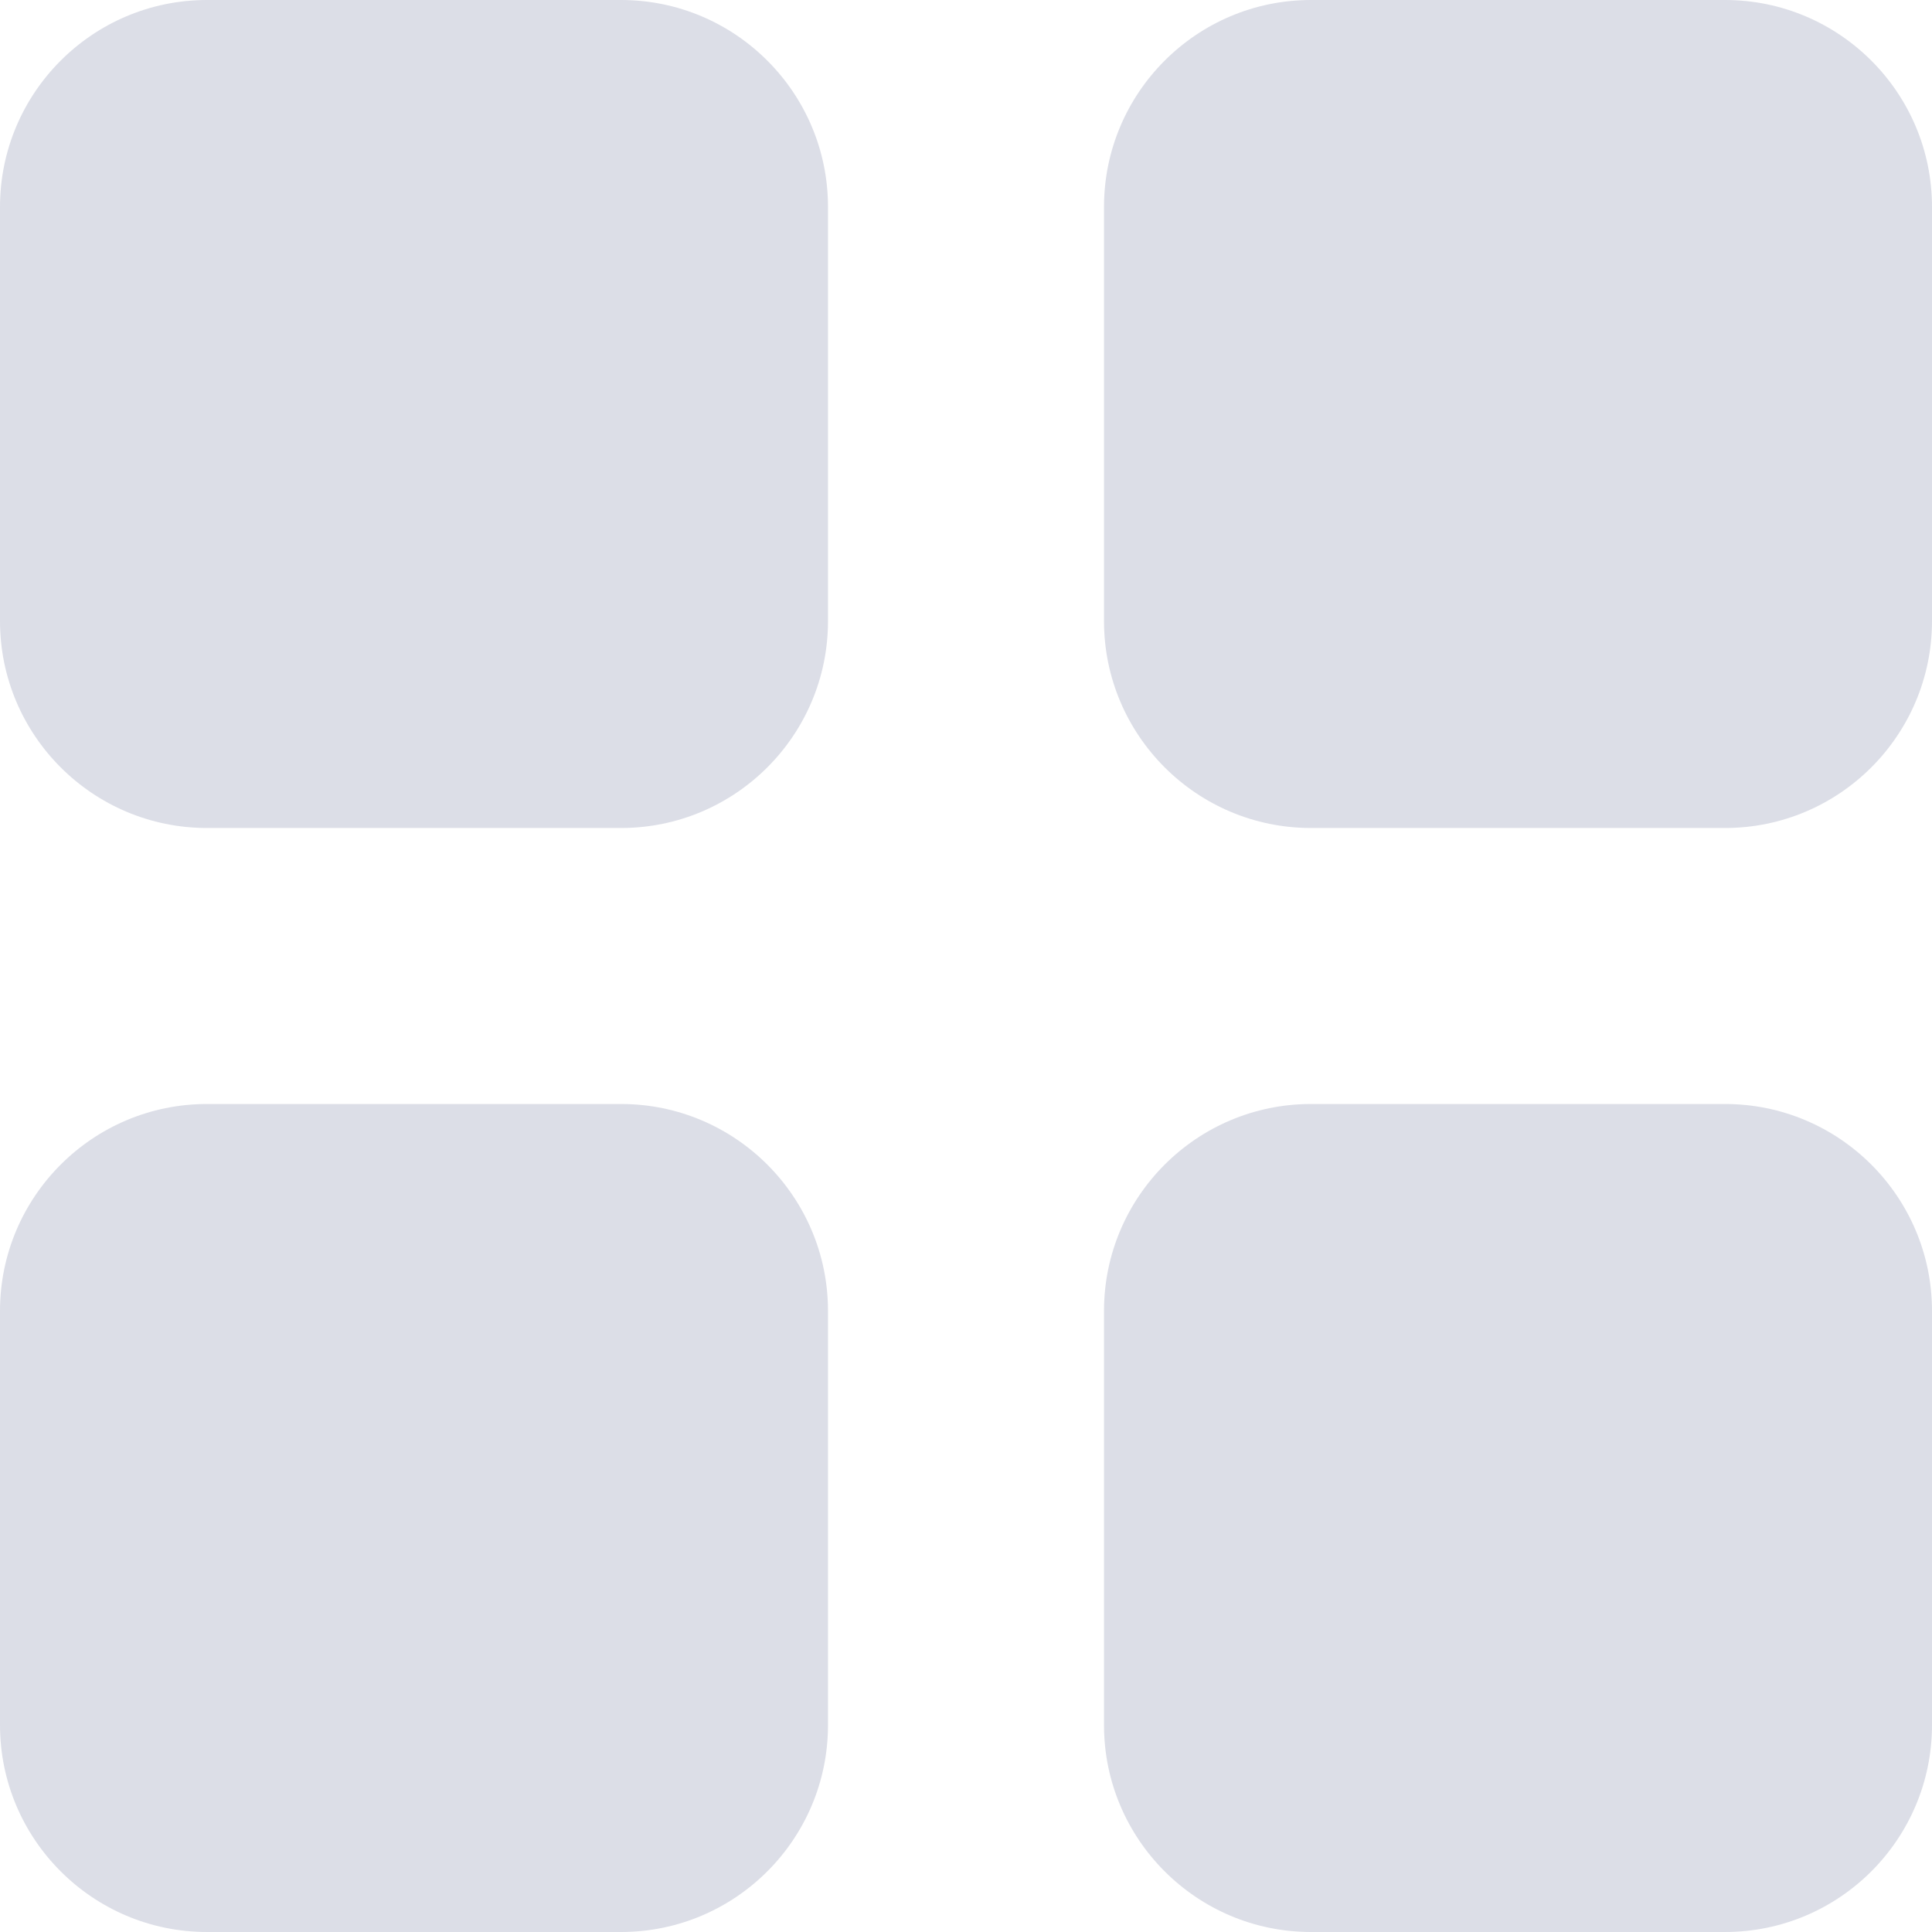
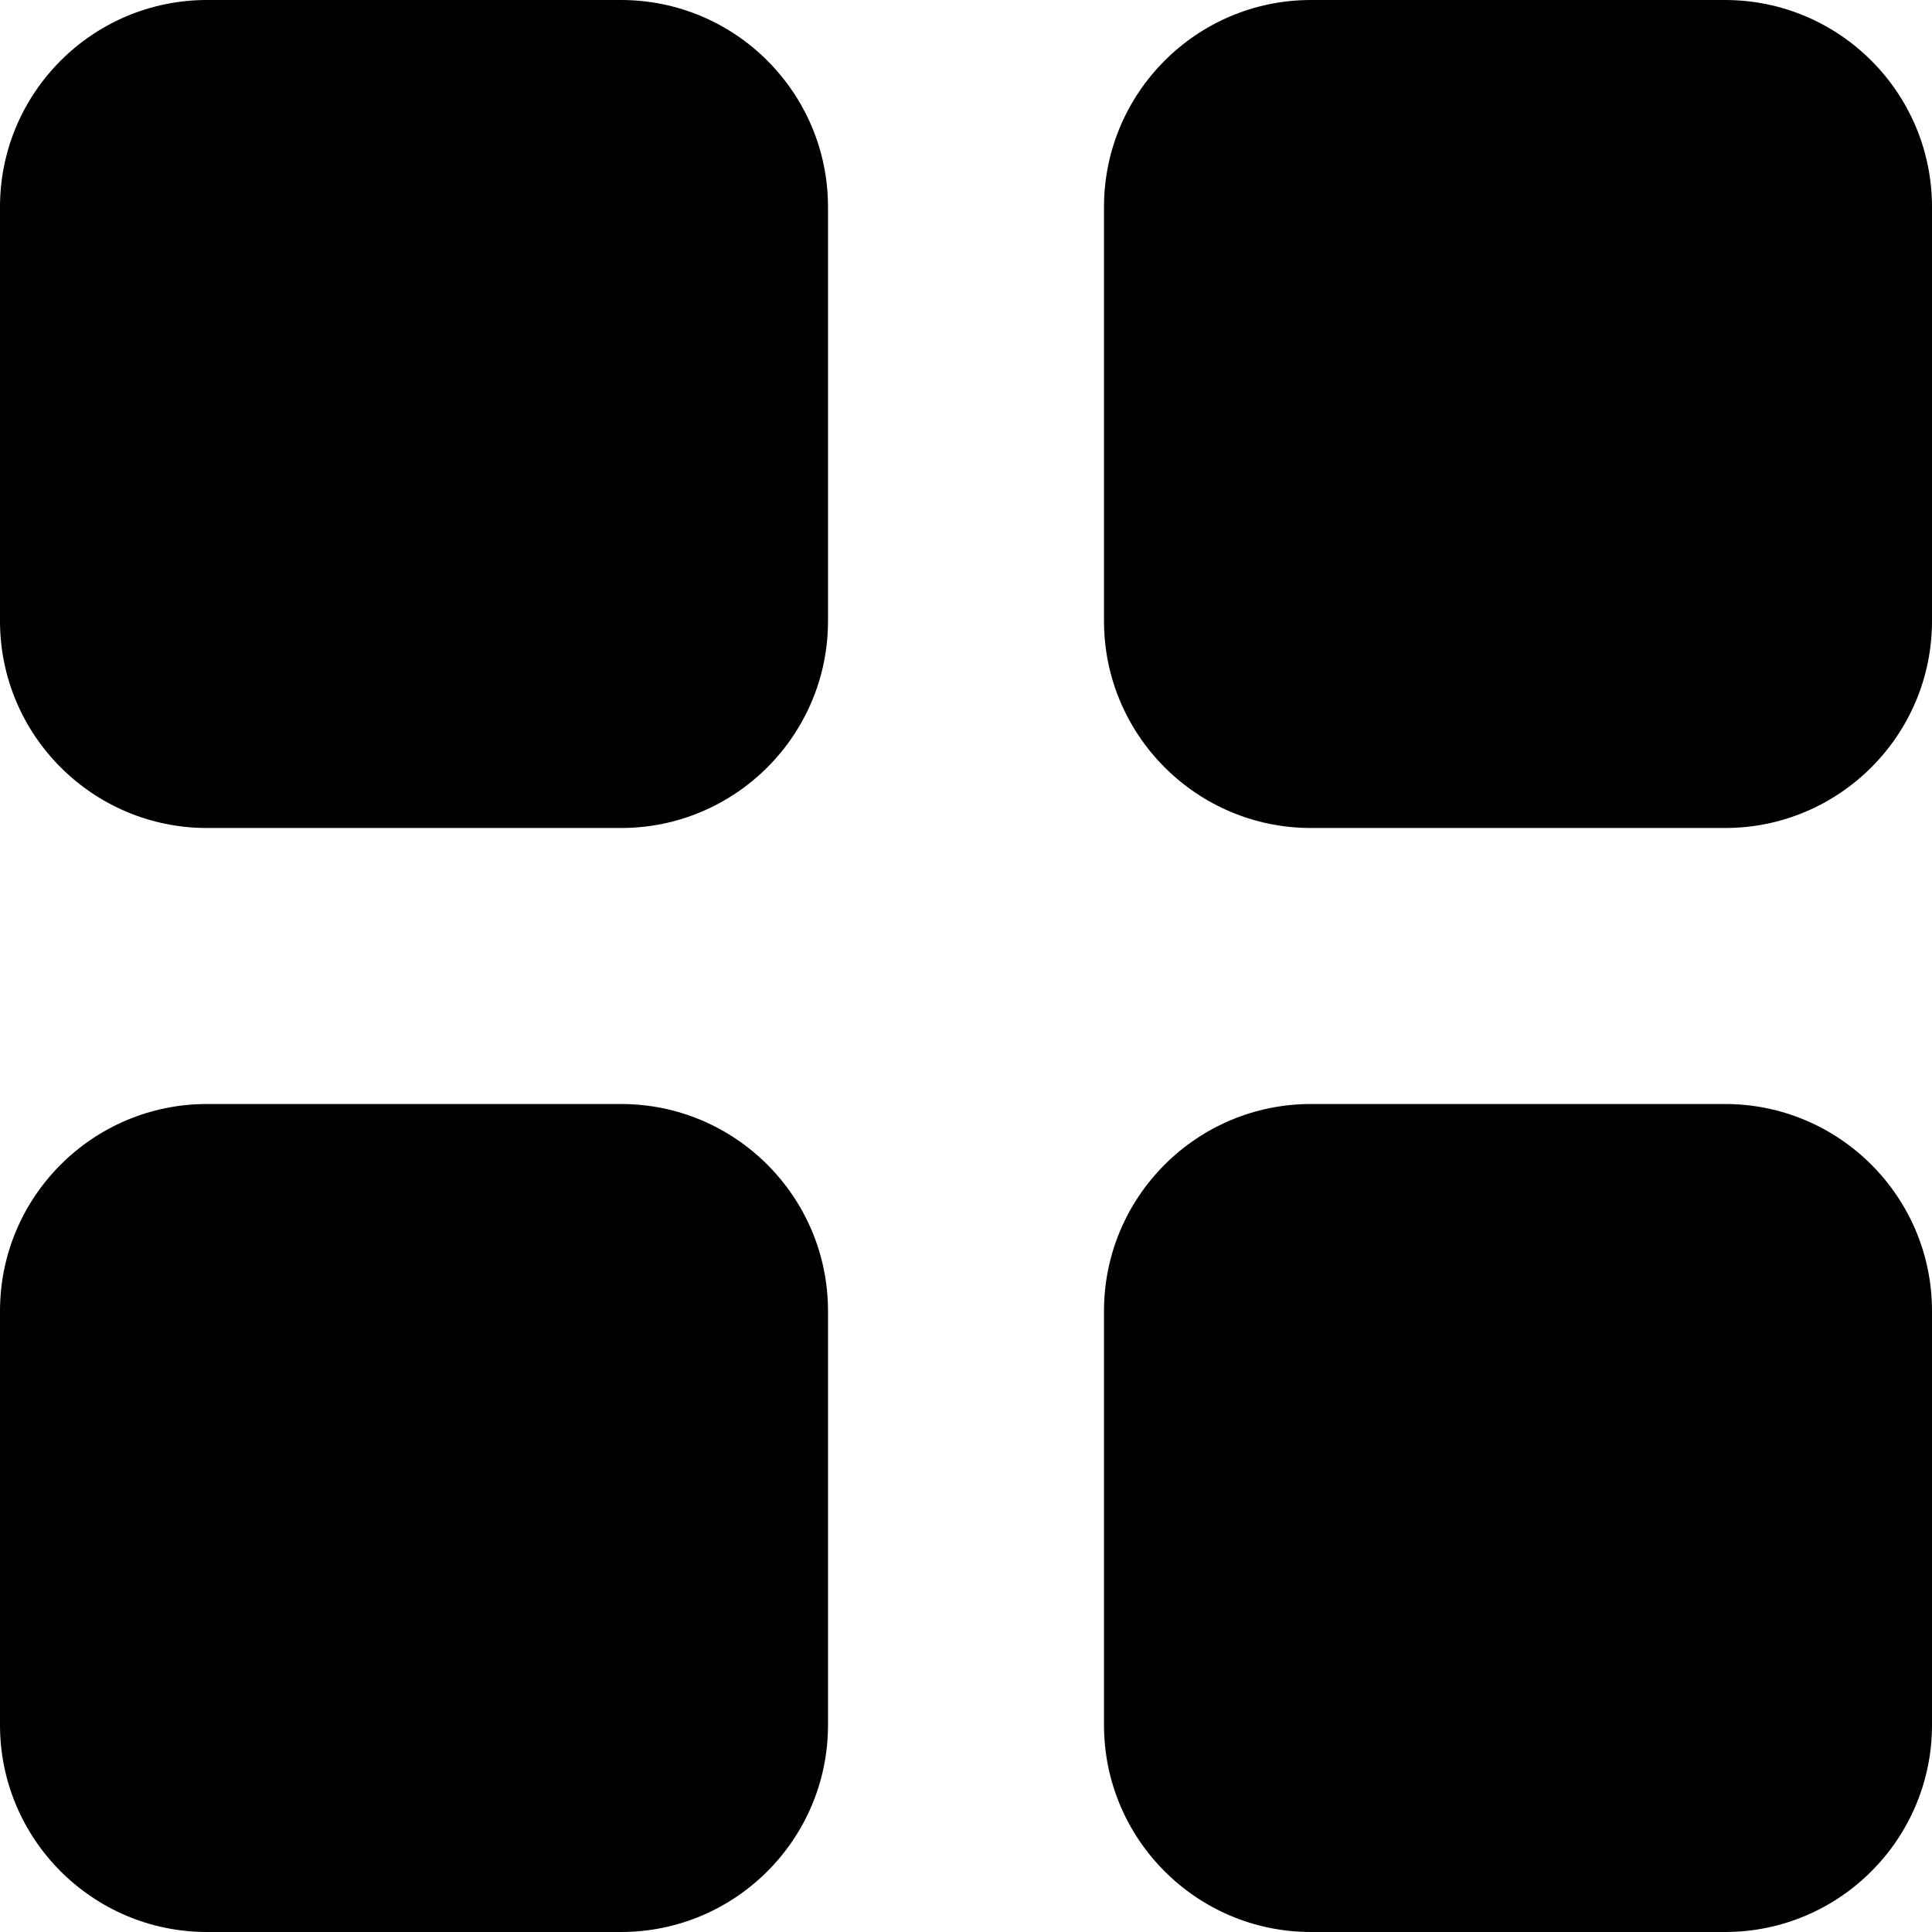
<svg xmlns="http://www.w3.org/2000/svg" width="14" height="14" viewBox="0 0 14 14" fill="none">
-   <path d="M6 1.5C6 0.672 5.328 0 4.5 0H1.5C0.672 0 0 0.672 0 1.5V4.5C0 5.328 0.672 6 1.5 6H4.5C5.328 6 6 5.328 6 4.5V1.5ZM6 9.5C6 8.672 5.328 8 4.5 8H1.5C0.672 8 0 8.672 0 9.5V12.5C0 13.328 0.672 14 1.5 14H4.5C5.328 14 6 13.328 6 12.5V9.5ZM8 1.5V4.5C8 5.328 8.672 6 9.5 6H12.5C13.328 6 14 5.328 14 4.5V1.5C14 0.672 13.328 0 12.5 0H9.5C8.672 0 8 0.672 8 1.5ZM14 9.5C14 8.672 13.328 8 12.5 8H9.5C8.672 8 8 8.672 8 9.5V12.5C8 13.328 8.672 14 9.5 14H12.5C13.328 14 14 13.328 14 12.5V9.5Z" fill="#DCDEE7" />
+   <path d="M6 1.5C6 0.672 5.328 0 4.5 0H1.5C0.672 0 0 0.672 0 1.5V4.5C0 5.328 0.672 6 1.5 6H4.5C5.328 6 6 5.328 6 4.5V1.5ZM6 9.5C6 8.672 5.328 8 4.5 8H1.5C0.672 8 0 8.672 0 9.5V12.5C0 13.328 0.672 14 1.5 14H4.5C5.328 14 6 13.328 6 12.5V9.5ZM8 1.5V4.5C8 5.328 8.672 6 9.5 6H12.5C13.328 6 14 5.328 14 4.5V1.5C14 0.672 13.328 0 12.5 0H9.5C8.672 0 8 0.672 8 1.5ZM14 9.5C14 8.672 13.328 8 12.5 8H9.5C8.672 8 8 8.672 8 9.5V12.5C8 13.328 8.672 14 9.5 14H12.5C13.328 14 14 13.328 14 12.5V9.5Z" fill="currentColor" />
</svg>
